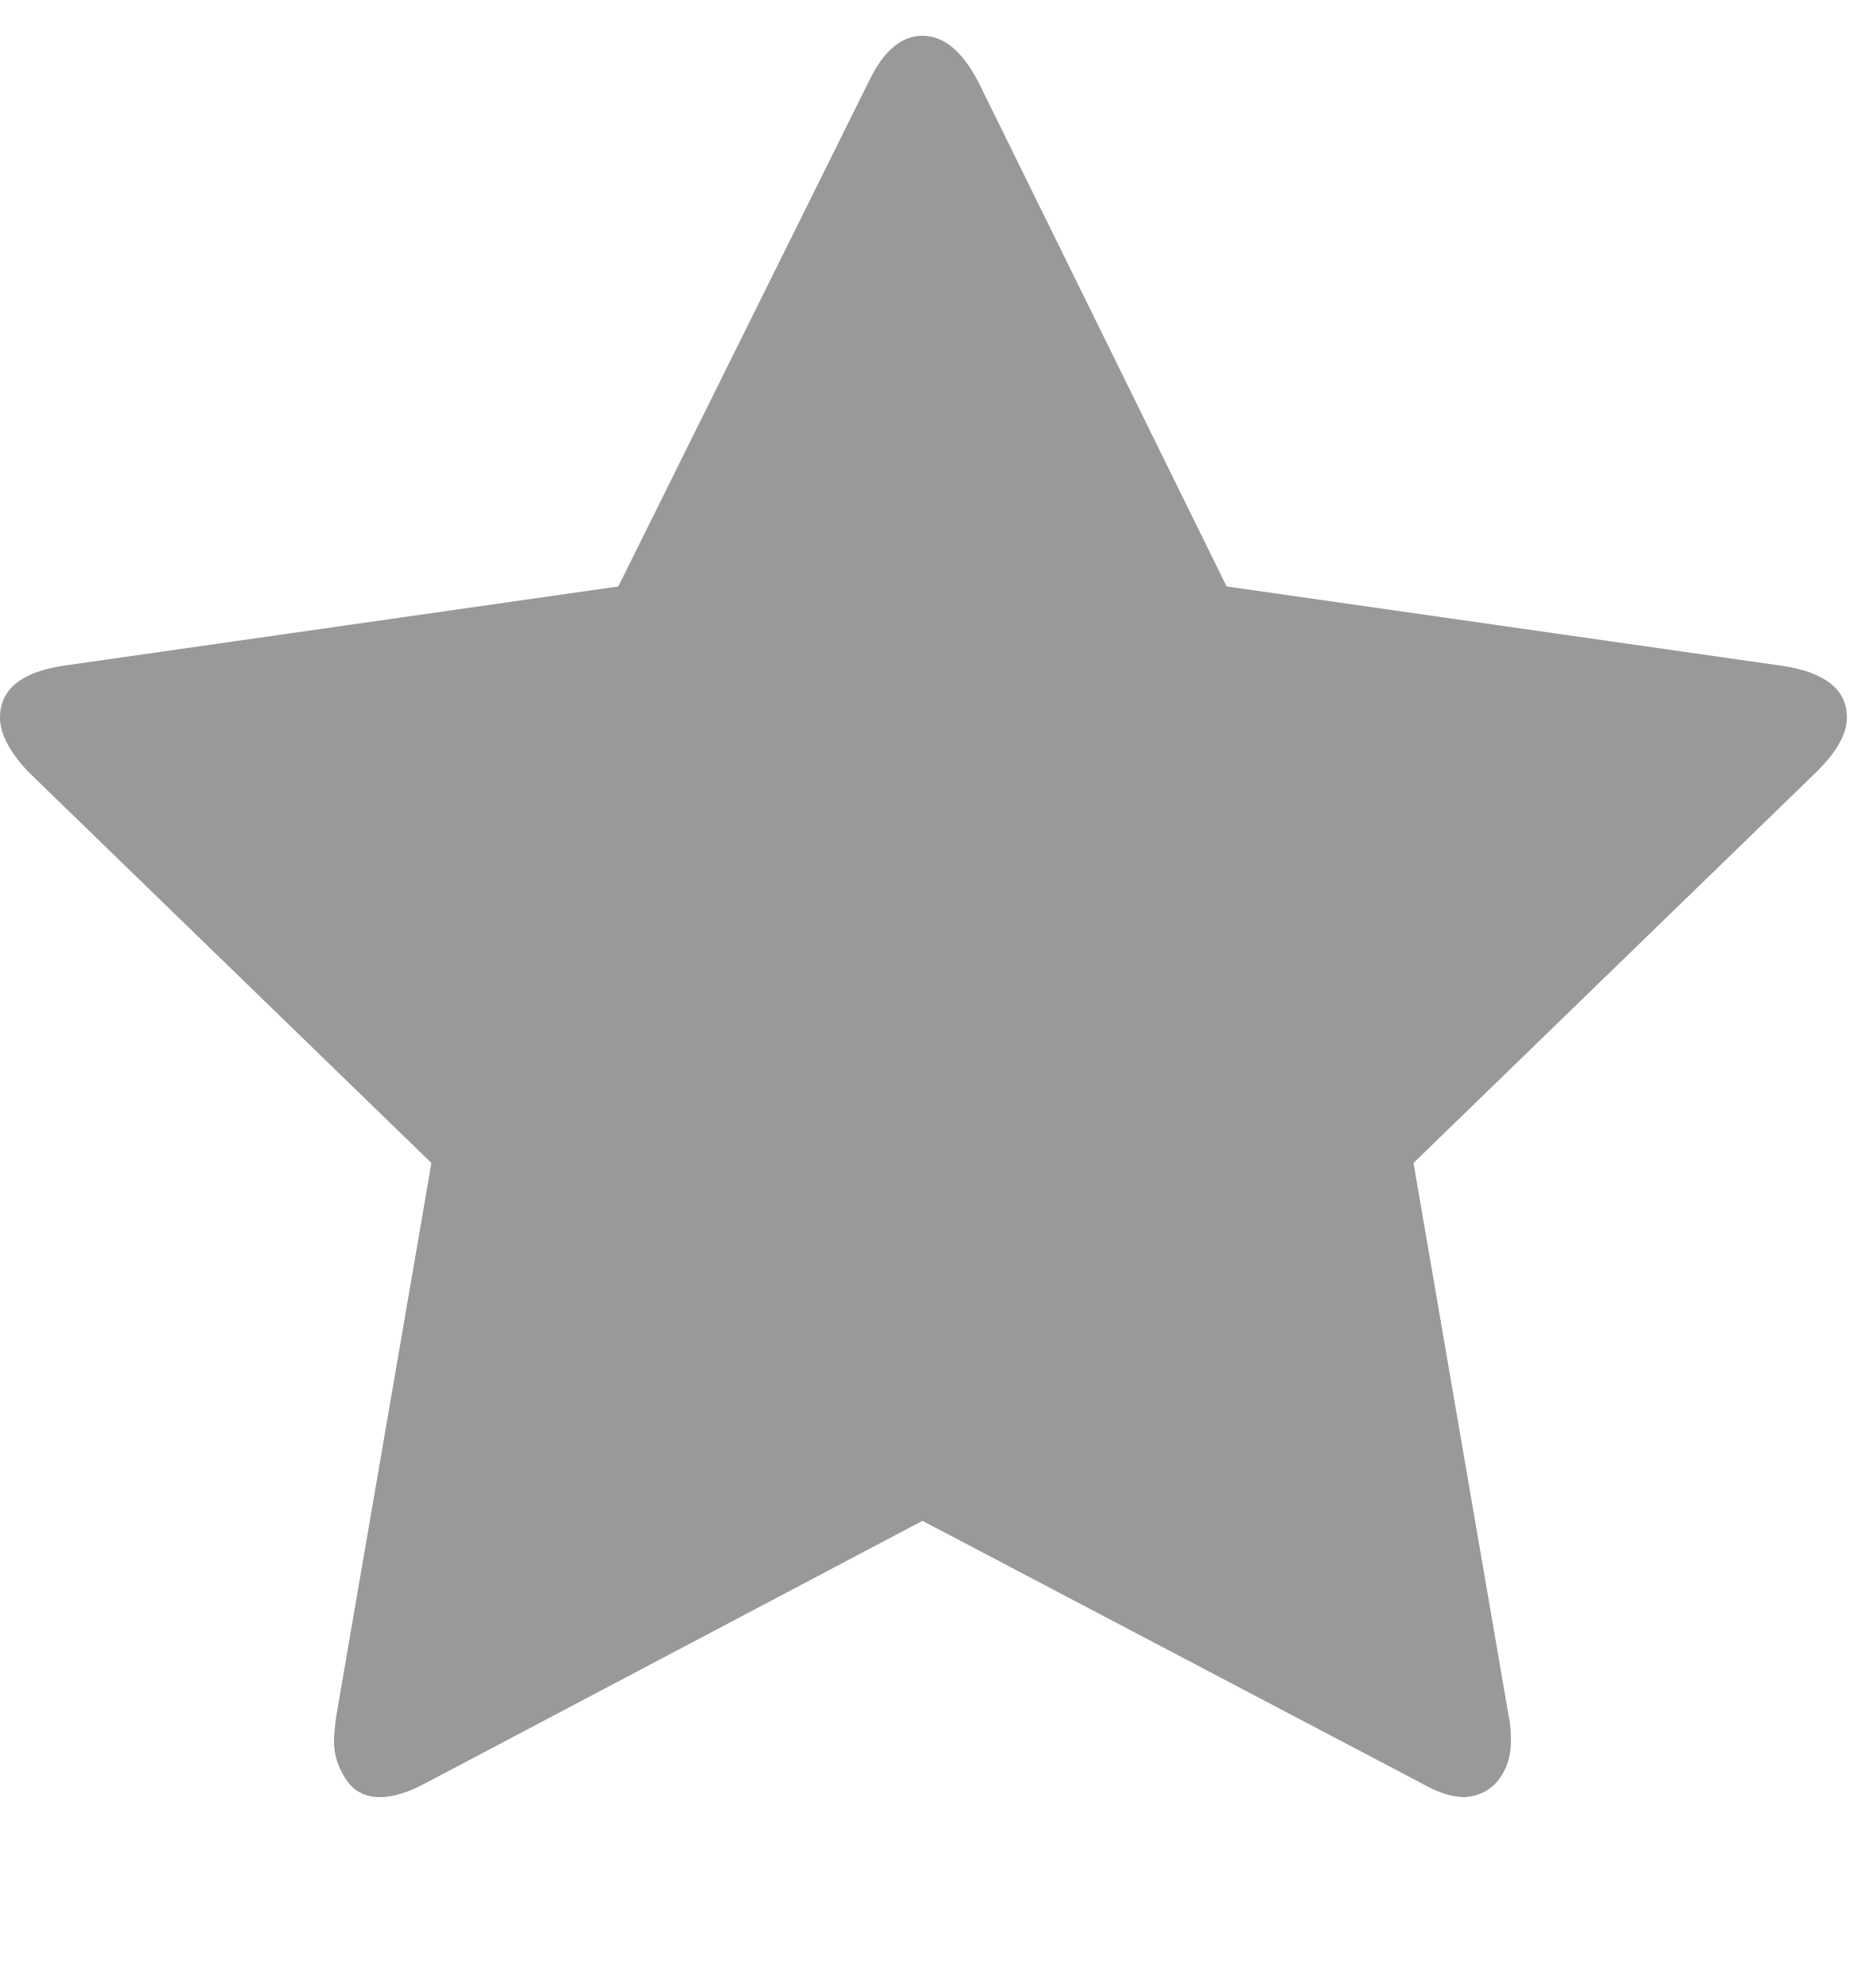
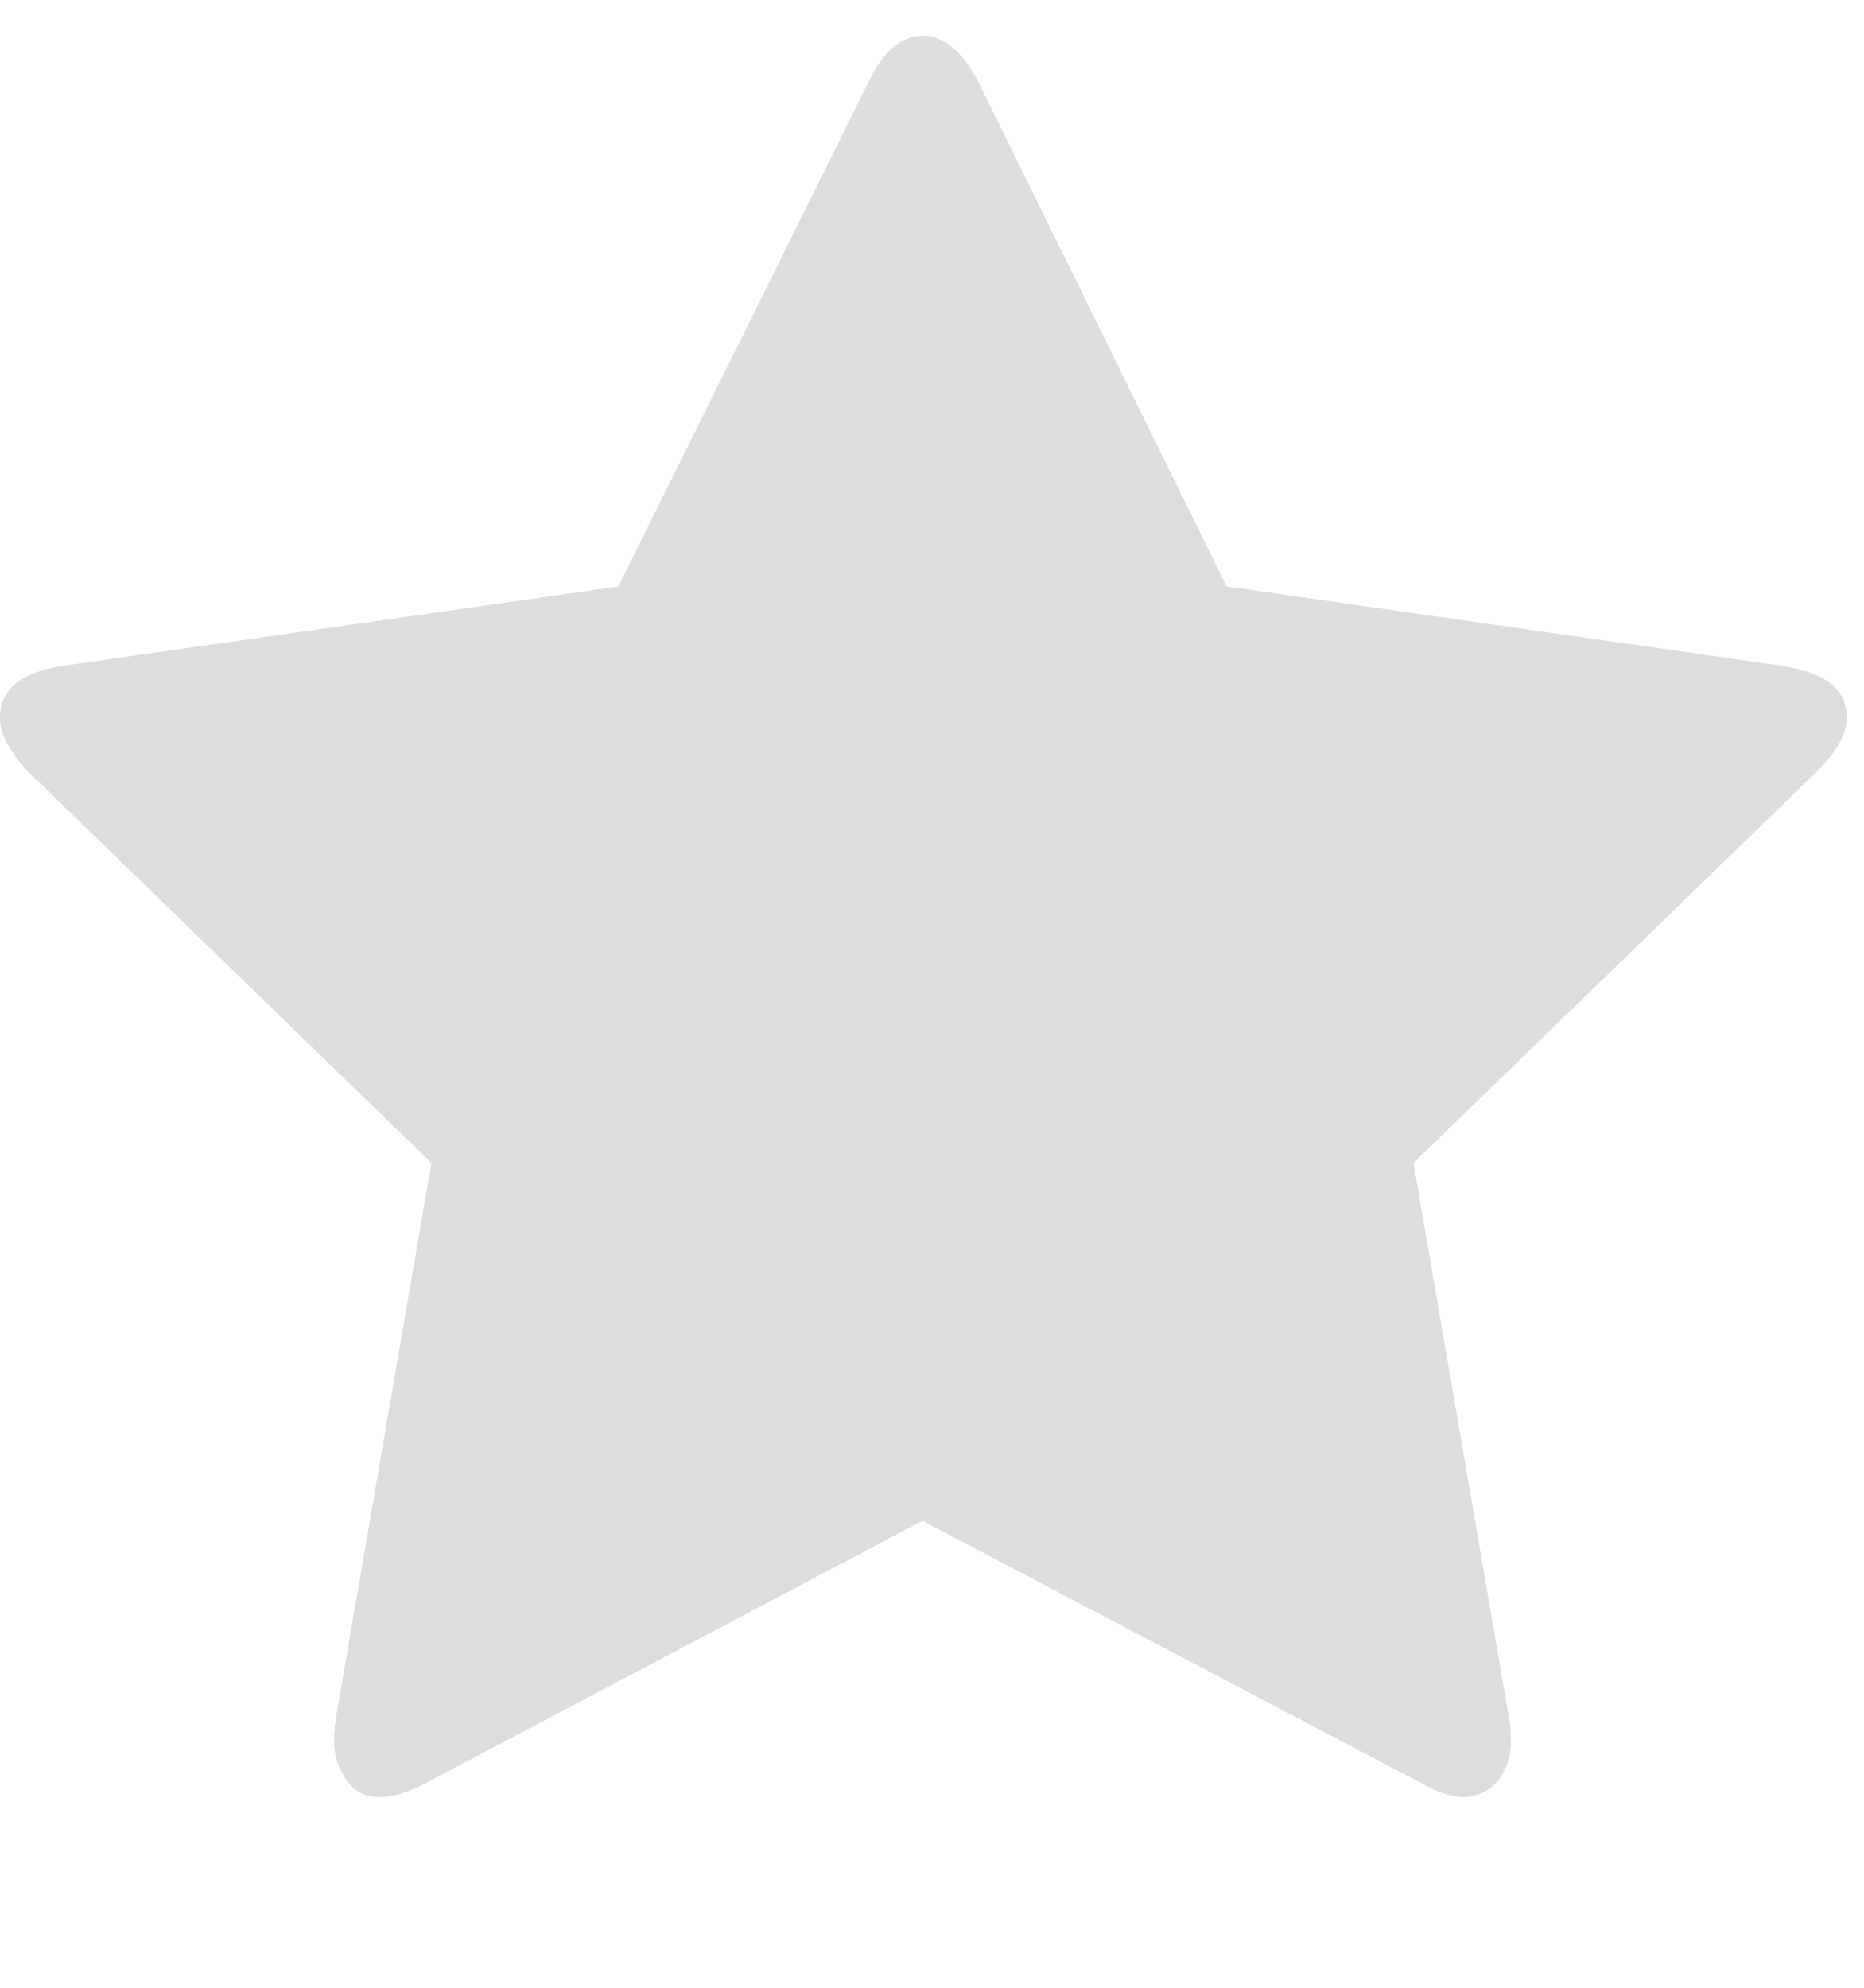
<svg xmlns="http://www.w3.org/2000/svg" version="1.1" width="30" height="32" viewBox="0 0 30 32">
-   <path d="M29.728 11.552q0 0.384-0.48 0.864l-6.496 6.304 1.536 8.928q0.032 0.128 0.032 0.384 0 0.352-0.192 0.608t-0.544 0.288q-0.32 0-0.704-0.224l-8.032-4.224-8 4.224q-0.416 0.224-0.736 0.224-0.352 0-0.544-0.288t-0.192-0.608q0-0.128 0.032-0.384l1.536-8.928-6.496-6.304q-0.448-0.48-0.448-0.864 0-0.672 0.992-0.832l8.96-1.28 4.032-8.128q0.352-0.736 0.864-0.736t0.896 0.736l4 8.128 8.96 1.28q1.024 0.16 1.024 0.832z" fill="#999" />
+   <path d="M29.728 11.552q0 0.384-0.48 0.864l-6.496 6.304 1.536 8.928q0.032 0.128 0.032 0.384 0 0.352-0.192 0.608t-0.544 0.288q-0.32 0-0.704-0.224l-8.032-4.224-8 4.224q-0.416 0.224-0.736 0.224-0.352 0-0.544-0.288t-0.192-0.608q0-0.128 0.032-0.384l1.536-8.928-6.496-6.304q-0.448-0.48-0.448-0.864 0-0.672 0.992-0.832l8.96-1.28 4.032-8.128q0.352-0.736 0.864-0.736t0.896 0.736l4 8.128 8.96 1.28q1.024 0.16 1.024 0.832z" fill="#DDD" />
</svg>
